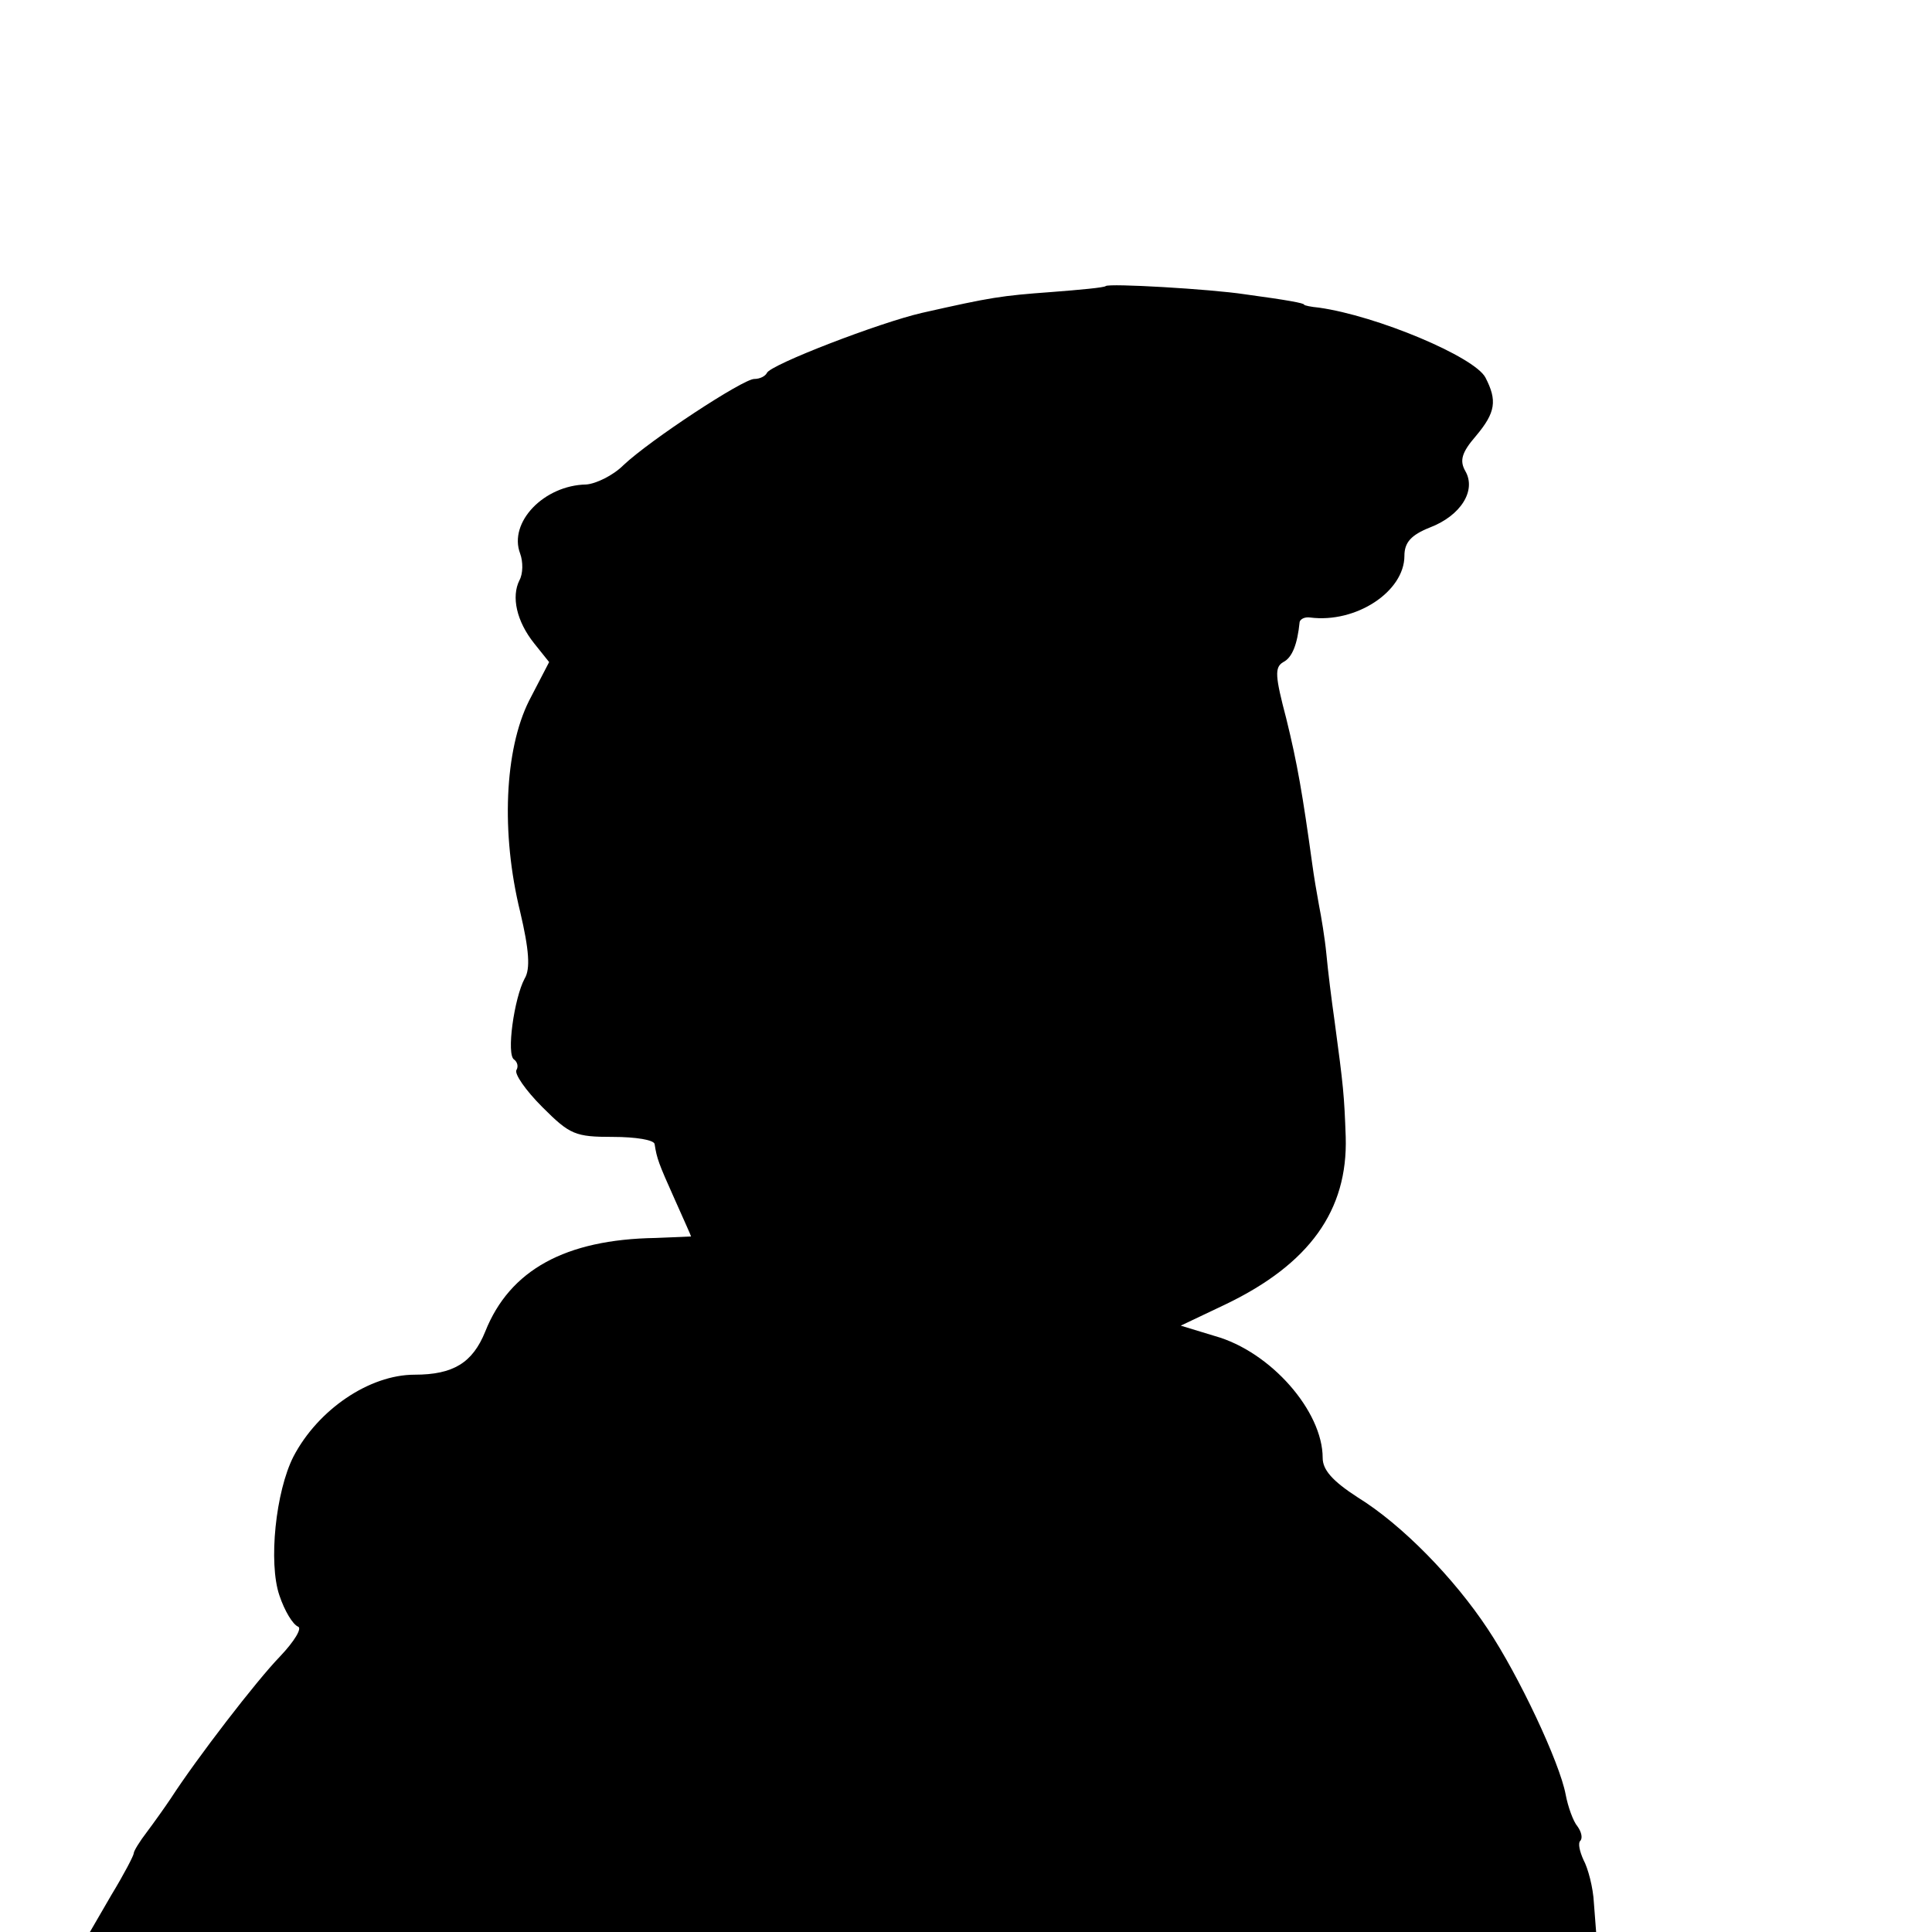
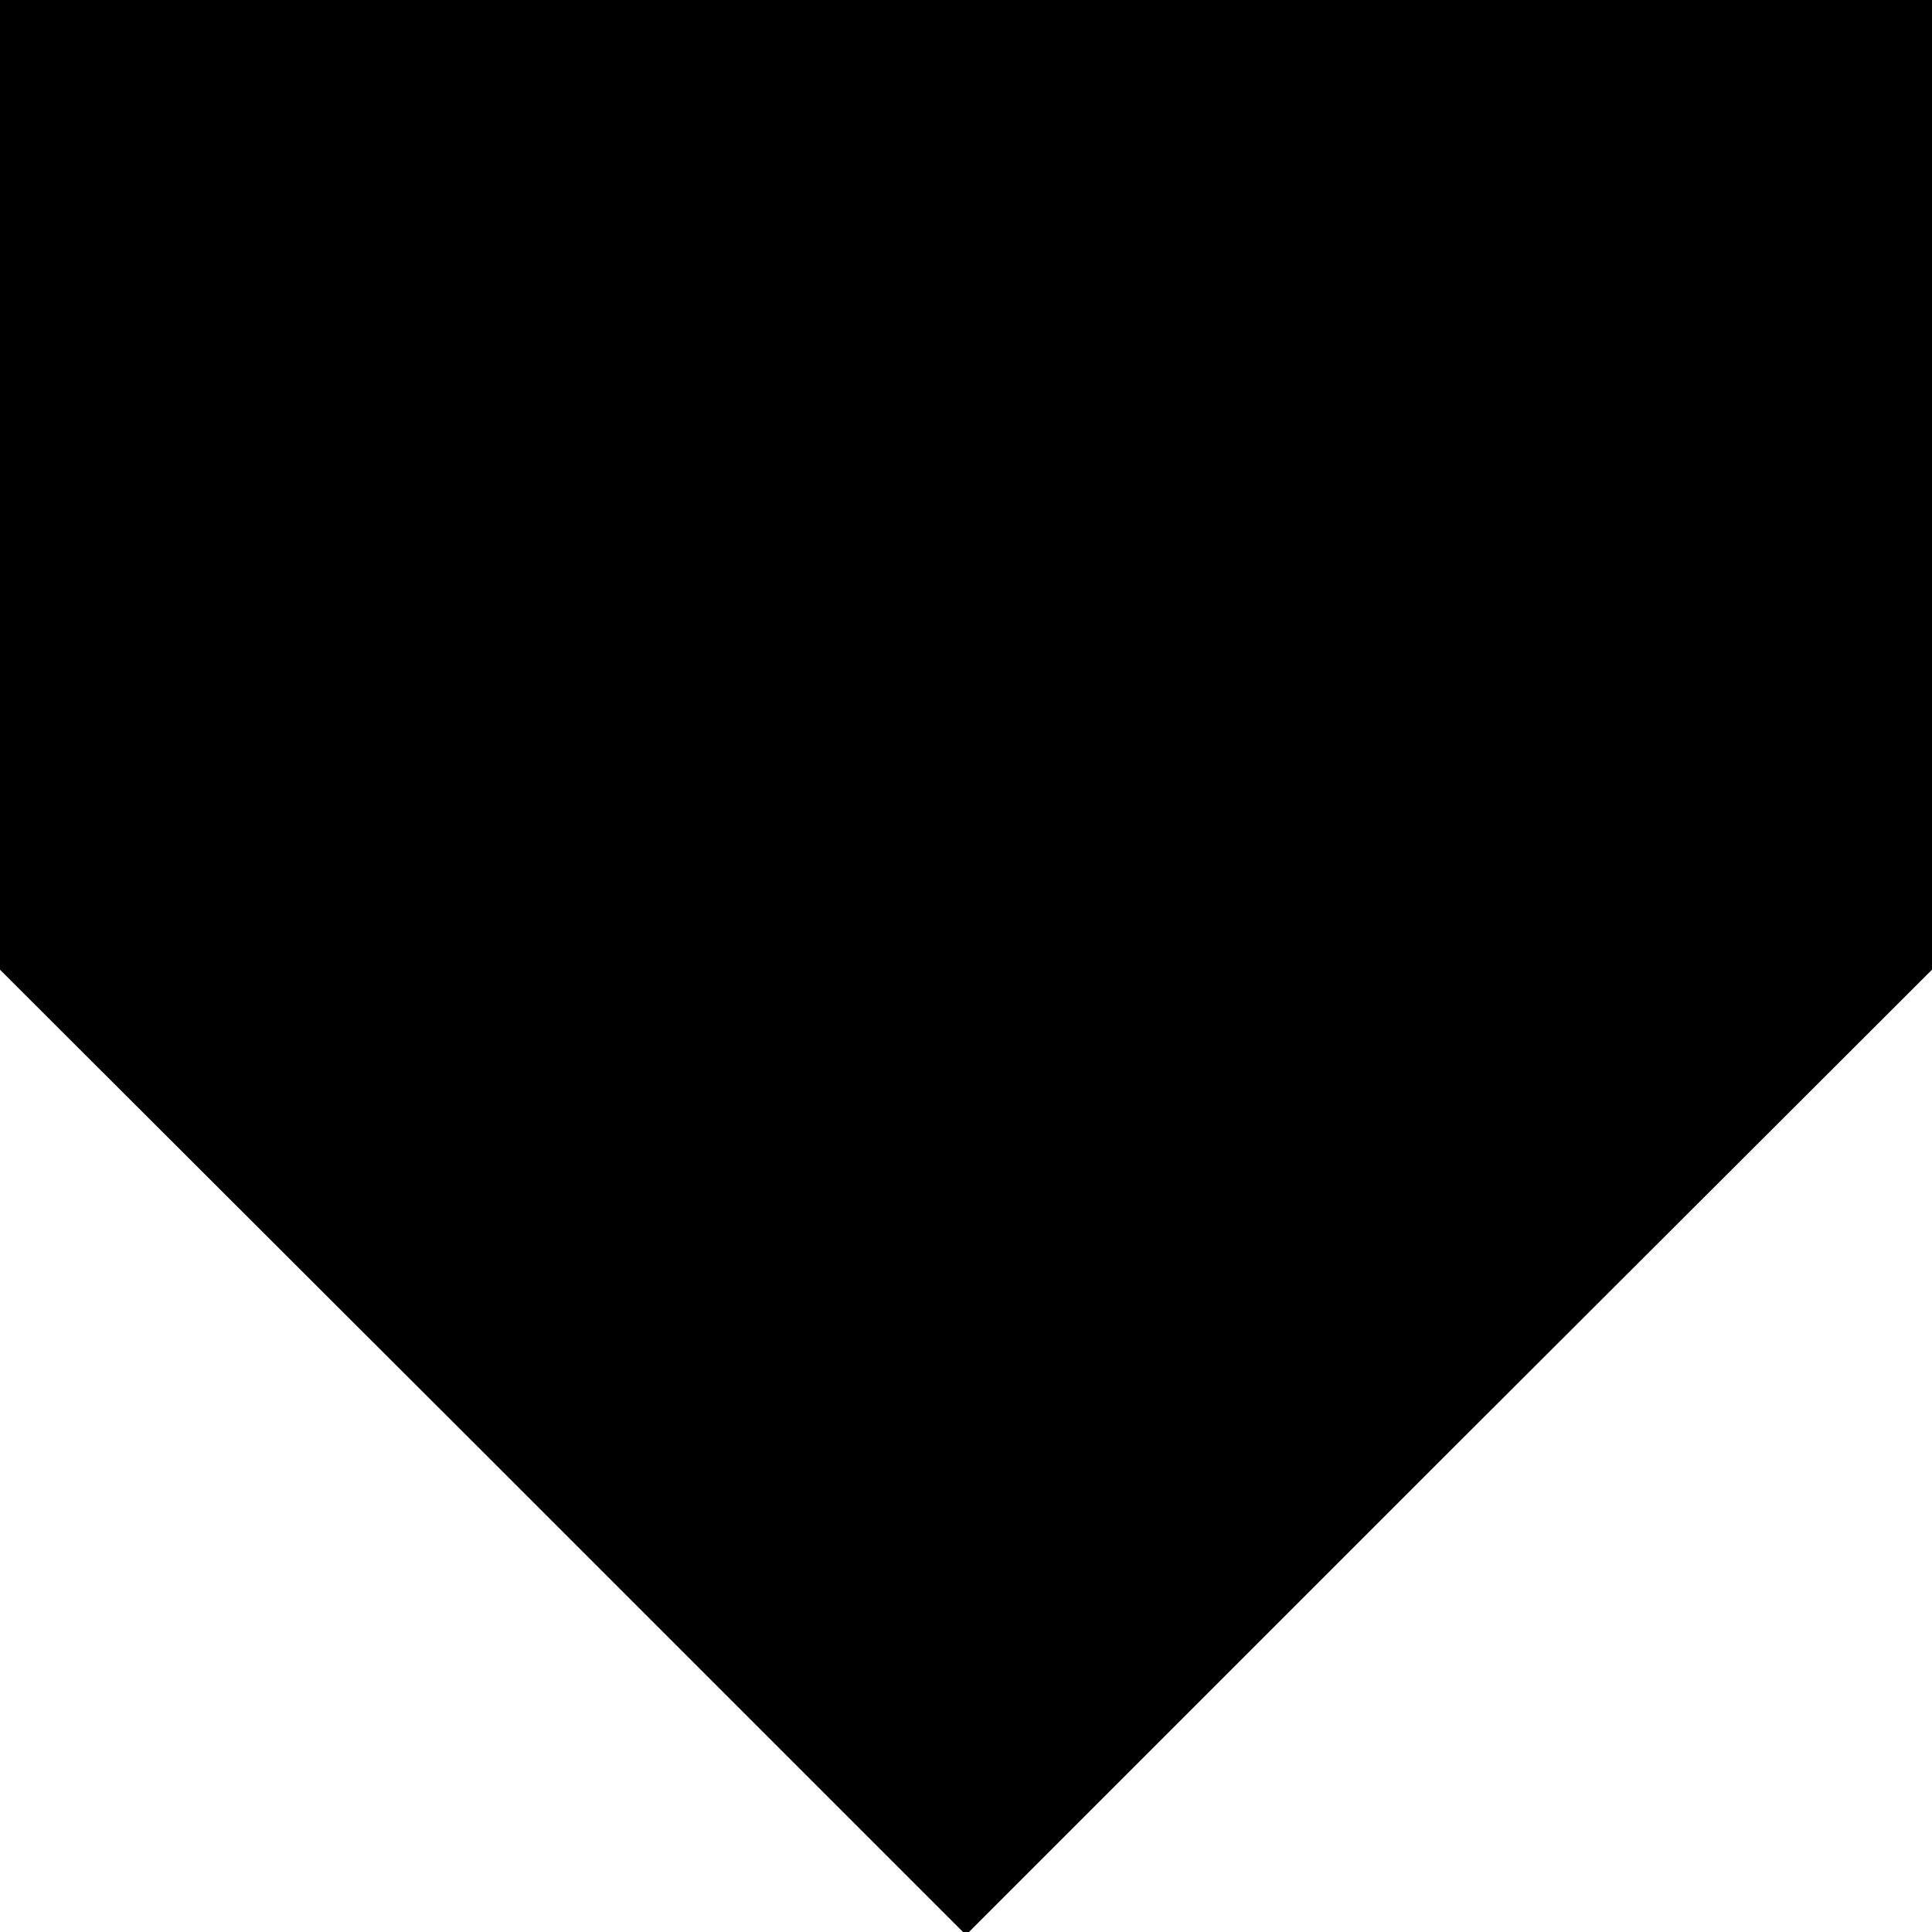
<svg xmlns="http://www.w3.org/2000/svg" version="1.0" width="260pt" height="260pt" viewBox="0 0 260 260" preserveAspectRatio="xMidYMid meet">
  <g transform="translate(0,260) scale(0.1,-0.1)" fill="#000000" stroke="none">
-     <path d="M1488 2215 c-2 -2 -34 -5 -73 -8 -68 -5 -81 -7 -174 -28 -57 -13 -205 -70 -209 -81 -2 -4 -9 -8 -17 -8 -15 0 -140 -82 -176 -116 -14 -14 -37 -25 -50 -26 -57 -1 -105 -51 -89 -93 4 -11 4 -27 -1 -36 -11 -22 -4 -55 20 -85 l20 -25 -27 -52 c-33 -66 -38 -178 -12 -284 12 -51 14 -77 6 -90 -14 -26 -25 -103 -14 -109 4 -3 6 -9 3 -14 -3 -5 12 -27 35 -50 37 -37 44 -40 95 -40 30 0 56 -4 56 -10 3 -19 5 -25 27 -74 12 -27 22 -49 22 -50 0 0 -21 -1 -48 -2 -121 -2 -196 -43 -229 -126 -17 -42 -43 -58 -95 -58 -61 0 -130 -47 -163 -110 -24 -47 -34 -143 -19 -187 7 -21 18 -39 25 -42 6 -2 -5 -20 -24 -40 -32 -33 -112 -137 -147 -191 -8 -12 -23 -33 -32 -45 -10 -13 -18 -26 -18 -29 0 -3 -13 -28 -30 -56 l-29 -50 1013 0 1014 0 -3 39 c-1 21 -8 47 -14 58 -5 11 -8 23 -4 26 3 4 1 12 -4 19 -6 7 -13 27 -16 43 -8 43 -63 160 -105 223 -45 68 -115 140 -175 177 -34 22 -47 37 -47 53 0 63 -70 143 -145 164 l-46 14 61 29 c112 54 164 126 161 225 -2 56 -3 67 -15 156 -4 28 -9 68 -11 90 -2 21 -7 51 -10 66 -3 16 -7 40 -9 55 -13 94 -20 135 -35 196 -15 57 -16 69 -4 76 12 6 19 24 22 54 1 4 7 7 14 6 62 -8 127 35 127 83 0 18 9 28 34 38 42 16 63 50 48 76 -8 14 -5 25 14 47 27 32 29 48 13 79 -15 28 -146 83 -224 94 -11 1 -20 3 -20 4 0 2 -21 6 -80 14 -46 7 -183 15 -187 11z" />
+     <path d="M0 1948 l0 -653 650 -649 650 -650 650 650 650 649 0 653 0 652 -1300 0 -1300 0 0 -652z" />
  </g>
</svg>
